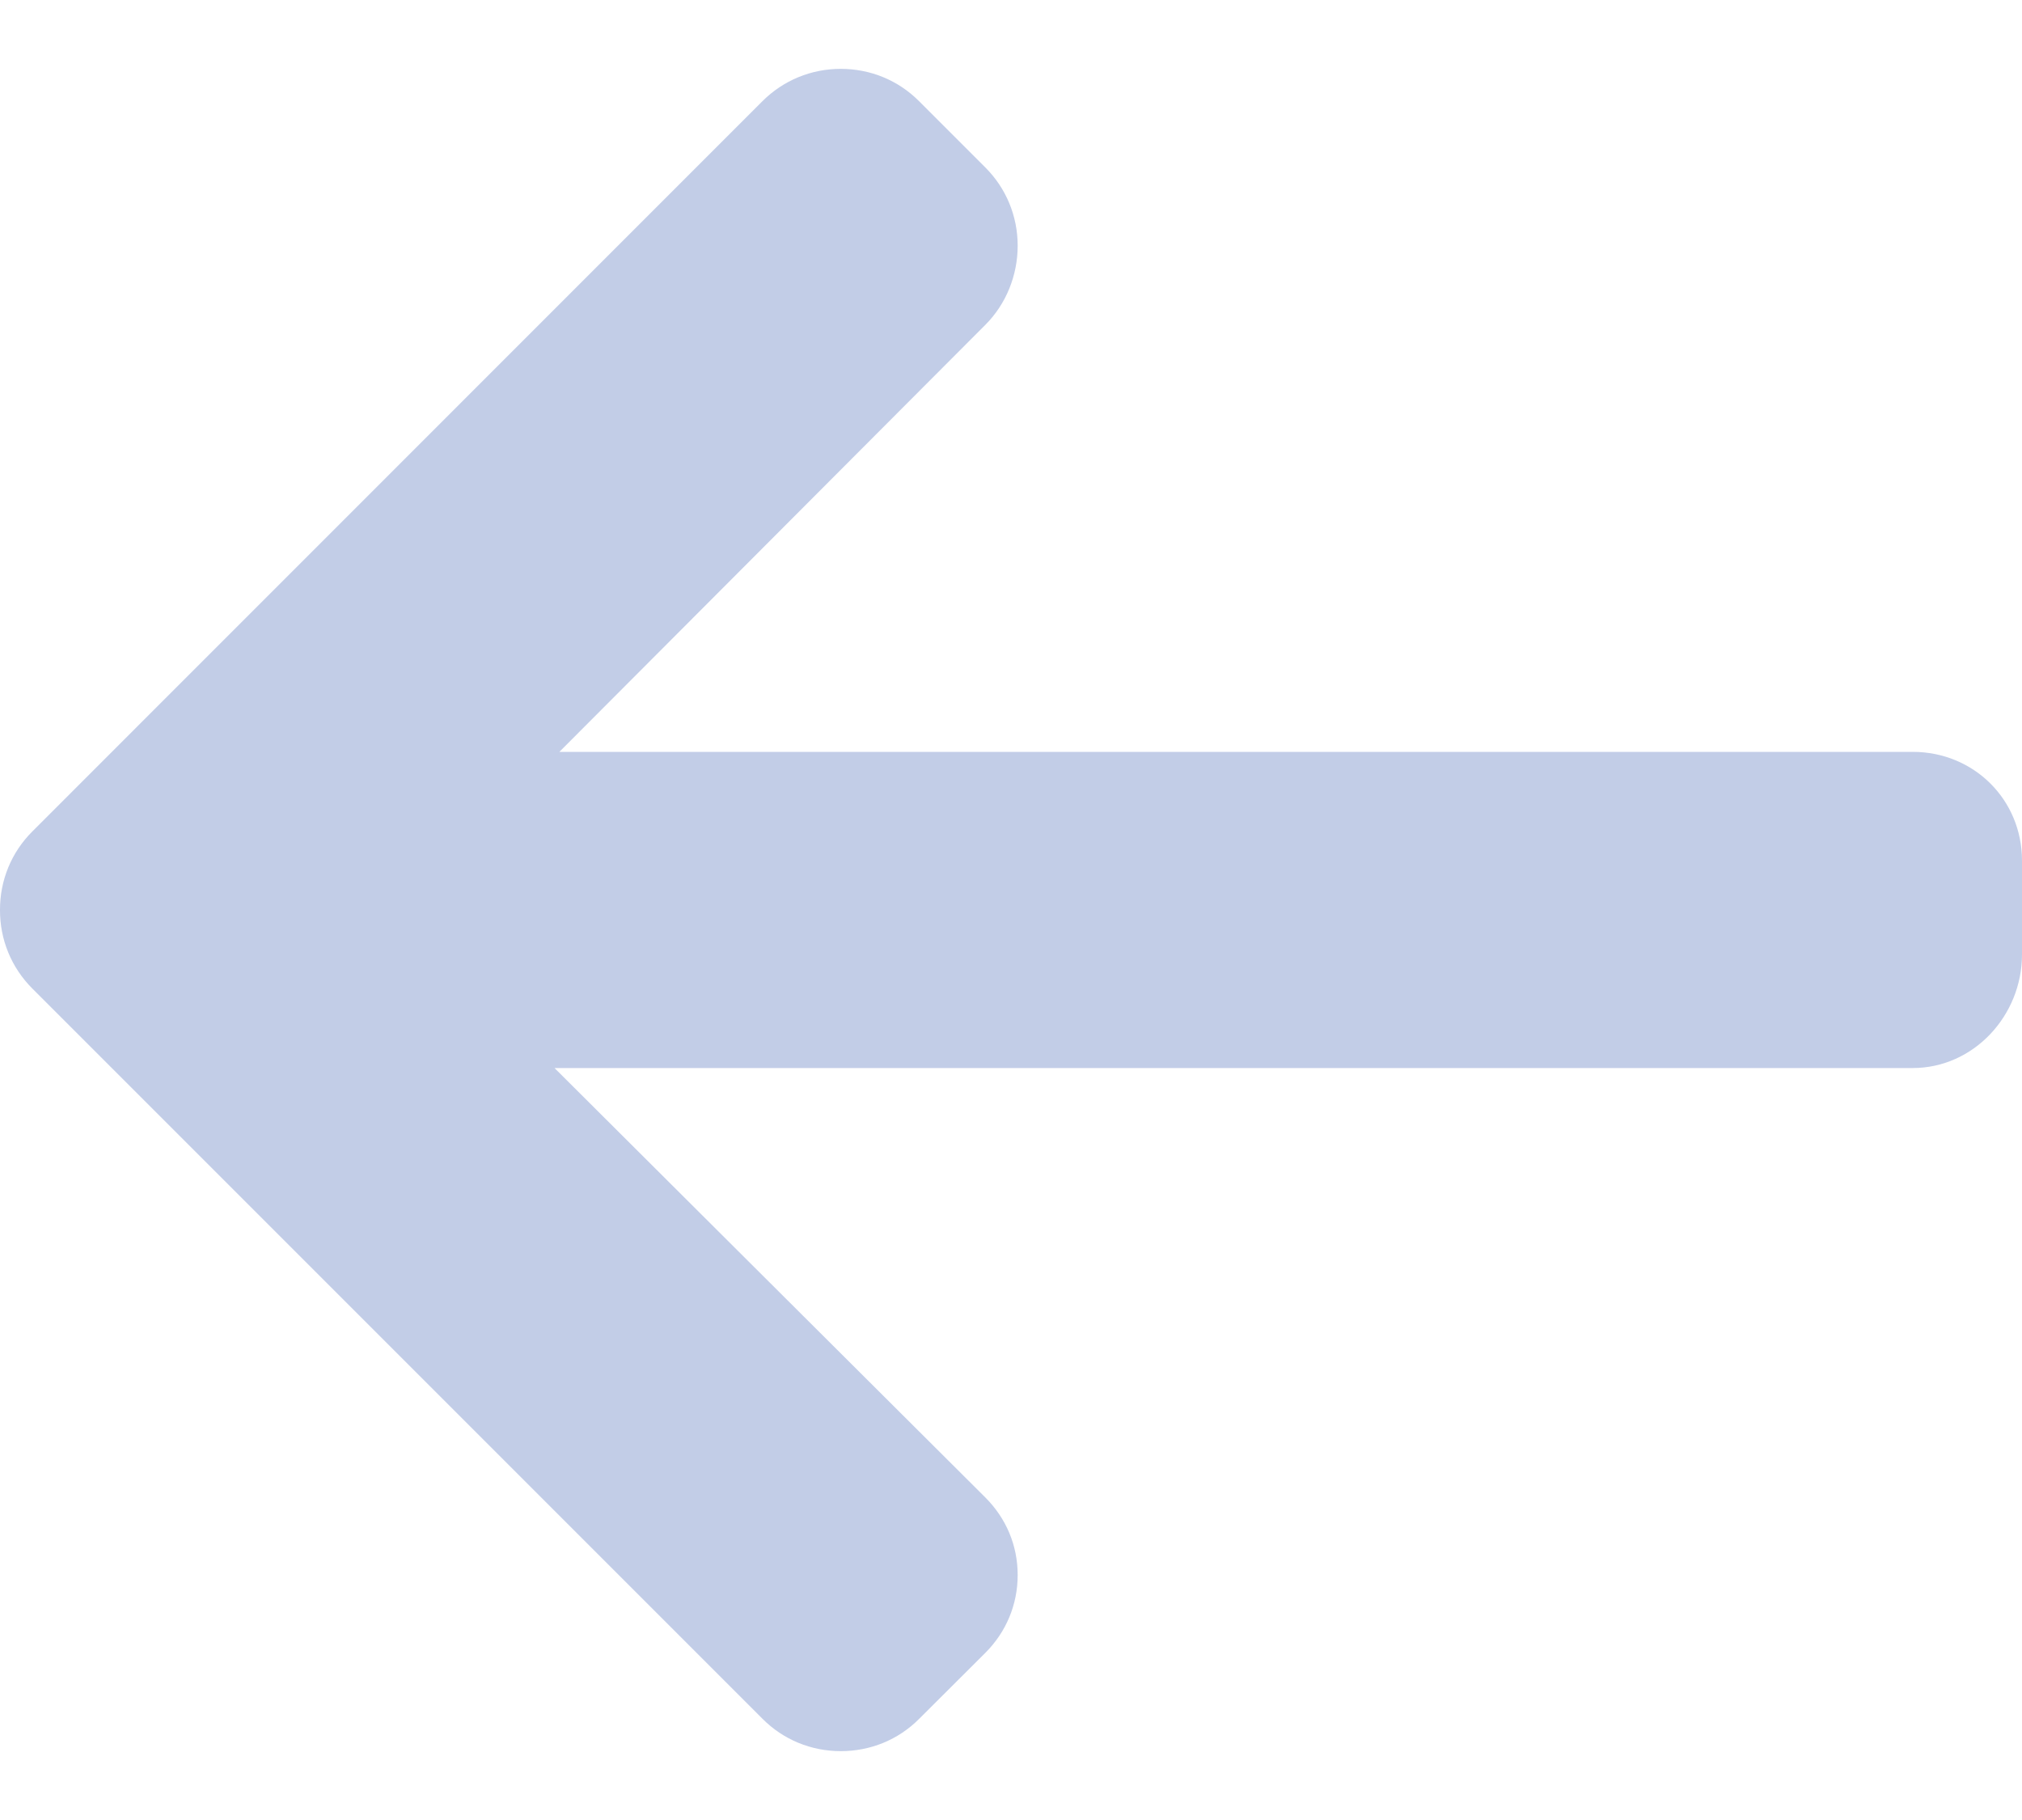
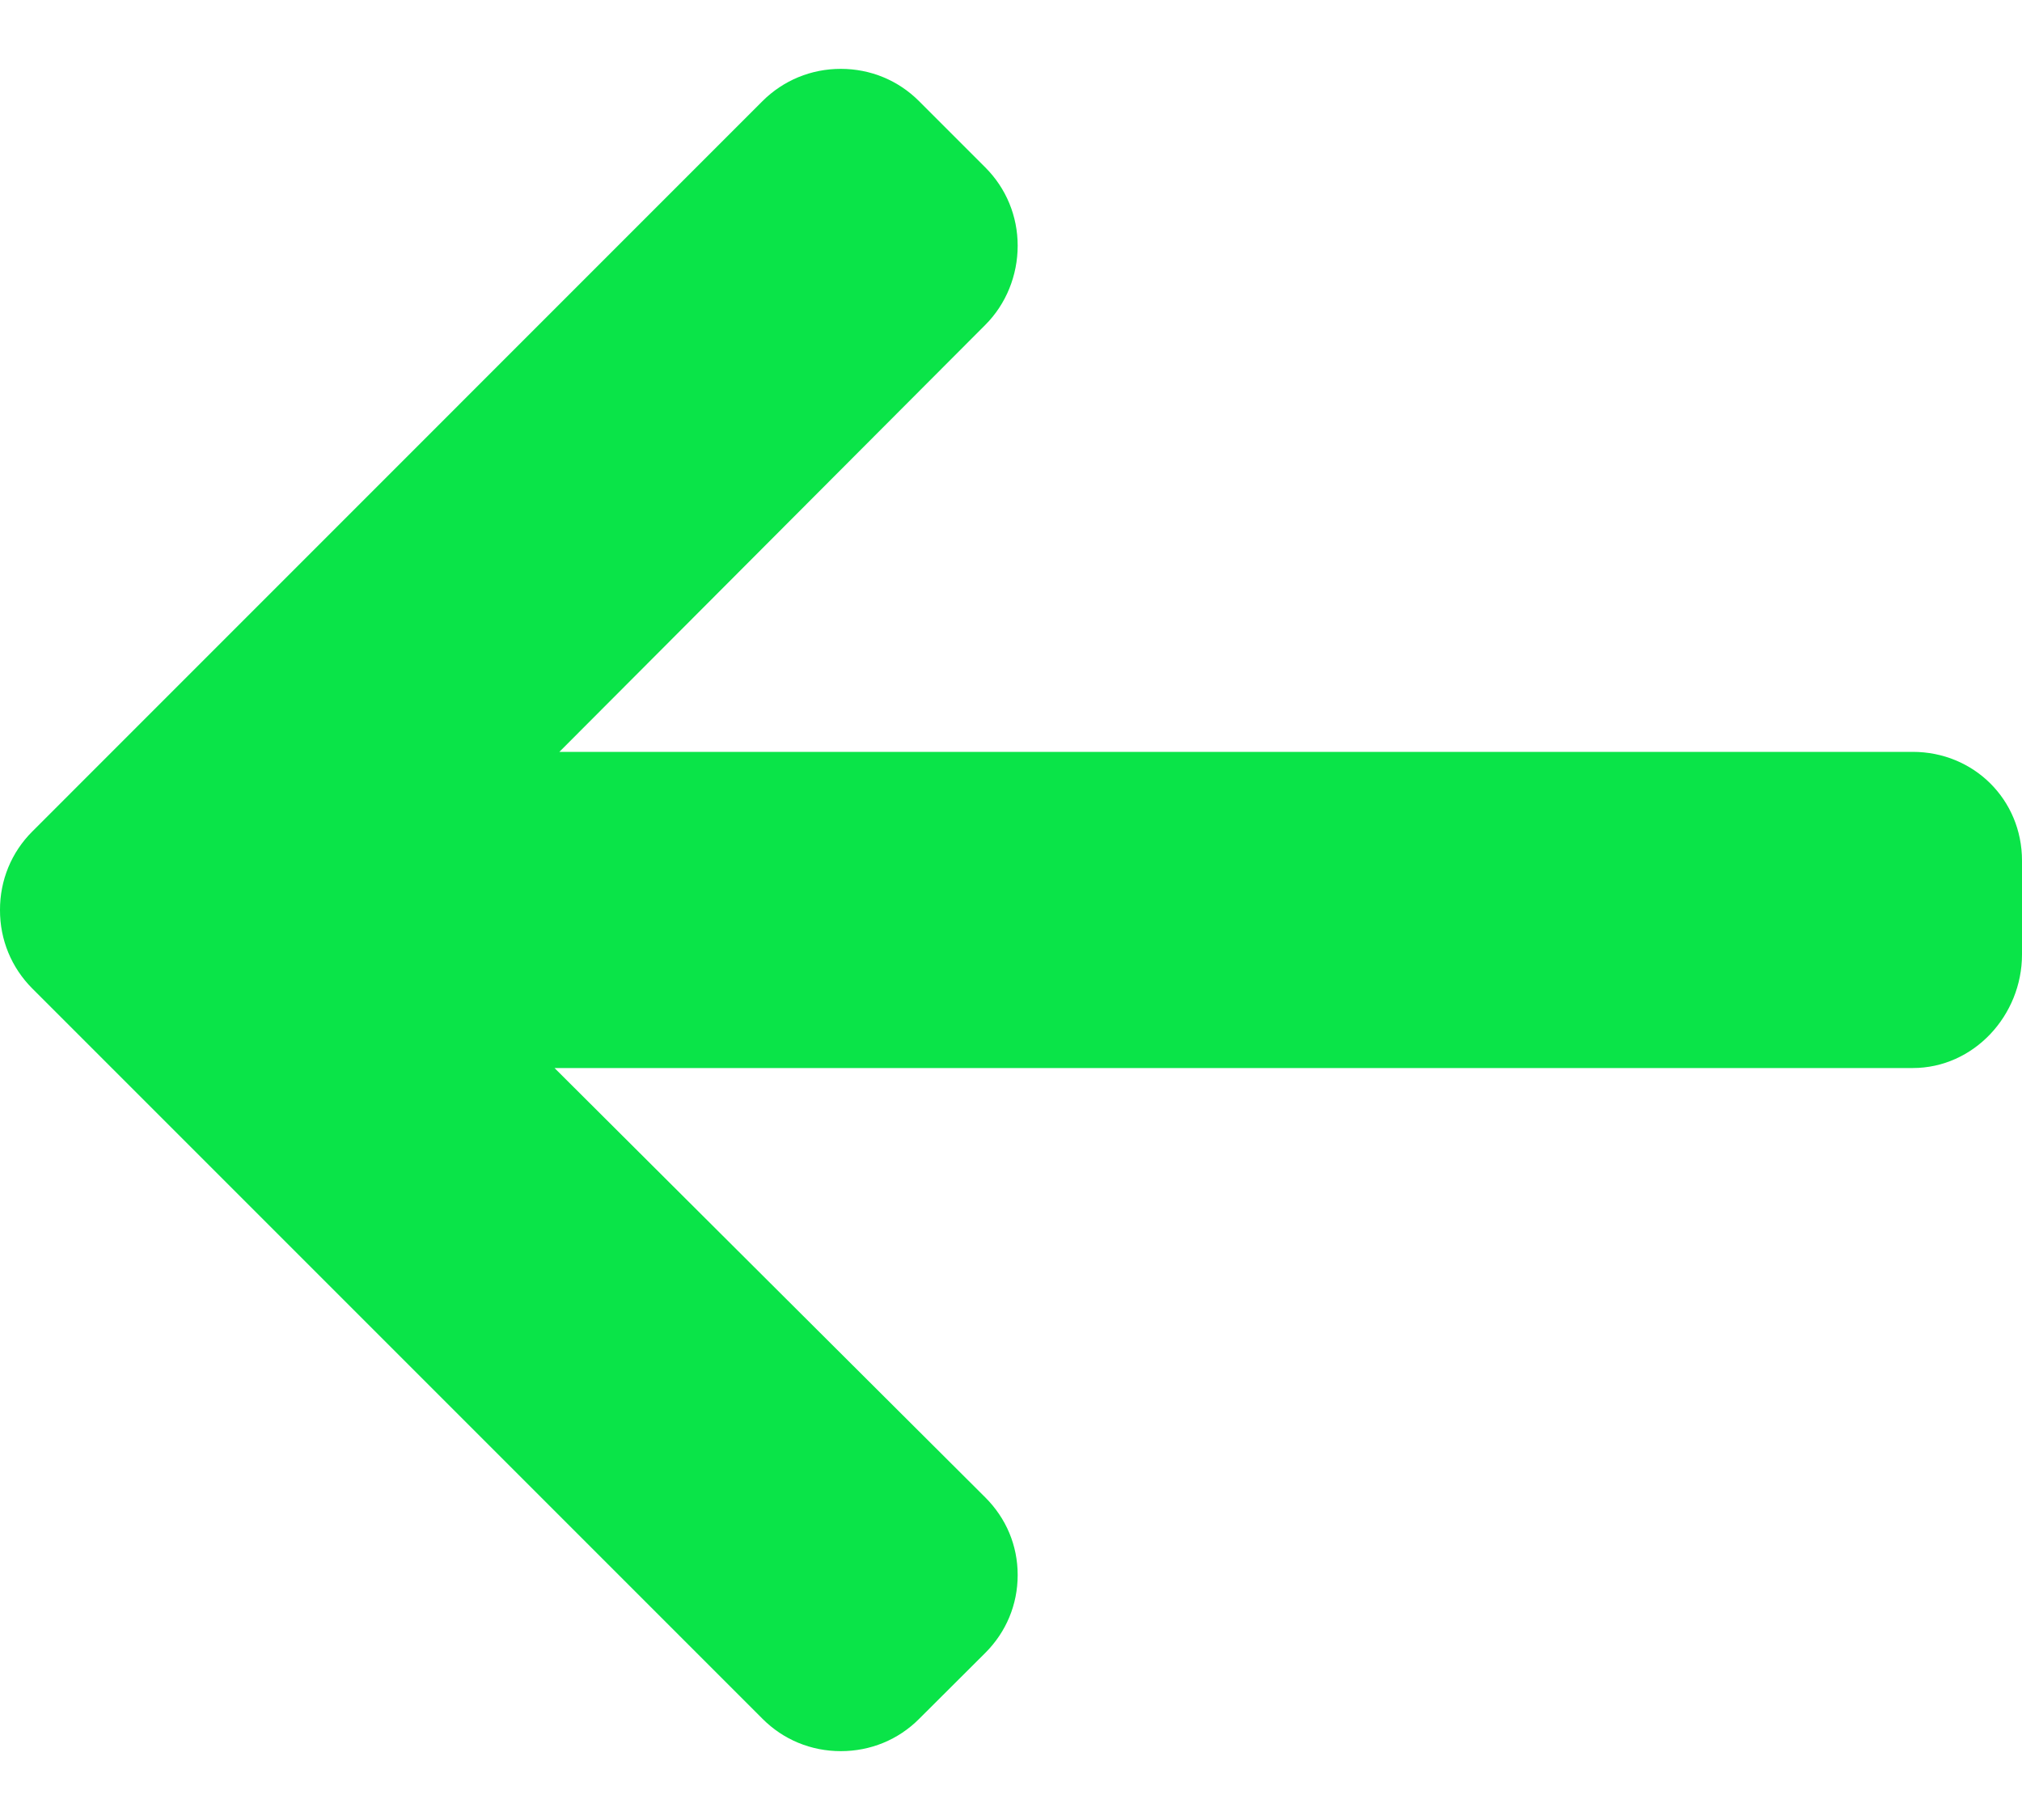
<svg xmlns="http://www.w3.org/2000/svg" width="20" height="18" viewBox="0 0 20 18" fill="none">
-   <path d="M0.32 8.223L7.542 1C7.749 0.794 8.023 0.681 8.316 0.681C8.61 0.681 8.884 0.794 9.09 1L9.746 1.656C9.952 1.862 10.066 2.137 10.066 2.43C10.066 2.723 9.952 3.007 9.746 3.213L5.533 7.436H18.919C19.523 7.436 20 7.908 20 8.512V9.44C20 10.043 19.523 10.563 18.919 10.563H5.485L9.746 14.81C9.952 15.016 10.066 15.284 10.066 15.577C10.066 15.87 9.952 16.141 9.746 16.347L9.09 17.001C8.884 17.207 8.61 17.319 8.316 17.319C8.023 17.319 7.748 17.206 7.542 16.999L0.32 9.777C0.113 9.57 -0.001 9.294 0 9C-0.001 8.706 0.113 8.429 0.32 8.223Z" fill="#C2CDE7" />
+   <path d="M0.32 8.223L7.542 1C7.749 0.794 8.023 0.681 8.316 0.681C8.61 0.681 8.884 0.794 9.09 1L9.746 1.656C9.952 1.862 10.066 2.137 10.066 2.43C10.066 2.723 9.952 3.007 9.746 3.213L5.533 7.436H18.919C19.523 7.436 20 7.908 20 8.512V9.44C20 10.043 19.523 10.563 18.919 10.563H5.485L9.746 14.81C9.952 15.016 10.066 15.284 10.066 15.577C10.066 15.87 9.952 16.141 9.746 16.347L9.09 17.001C8.884 17.207 8.61 17.319 8.316 17.319C8.023 17.319 7.748 17.206 7.542 16.999L0.32 9.777C0.113 9.57 -0.001 9.294 0 9C-0.001 8.706 0.113 8.429 0.32 8.223Z" fill="#0AE448" />
</svg>
